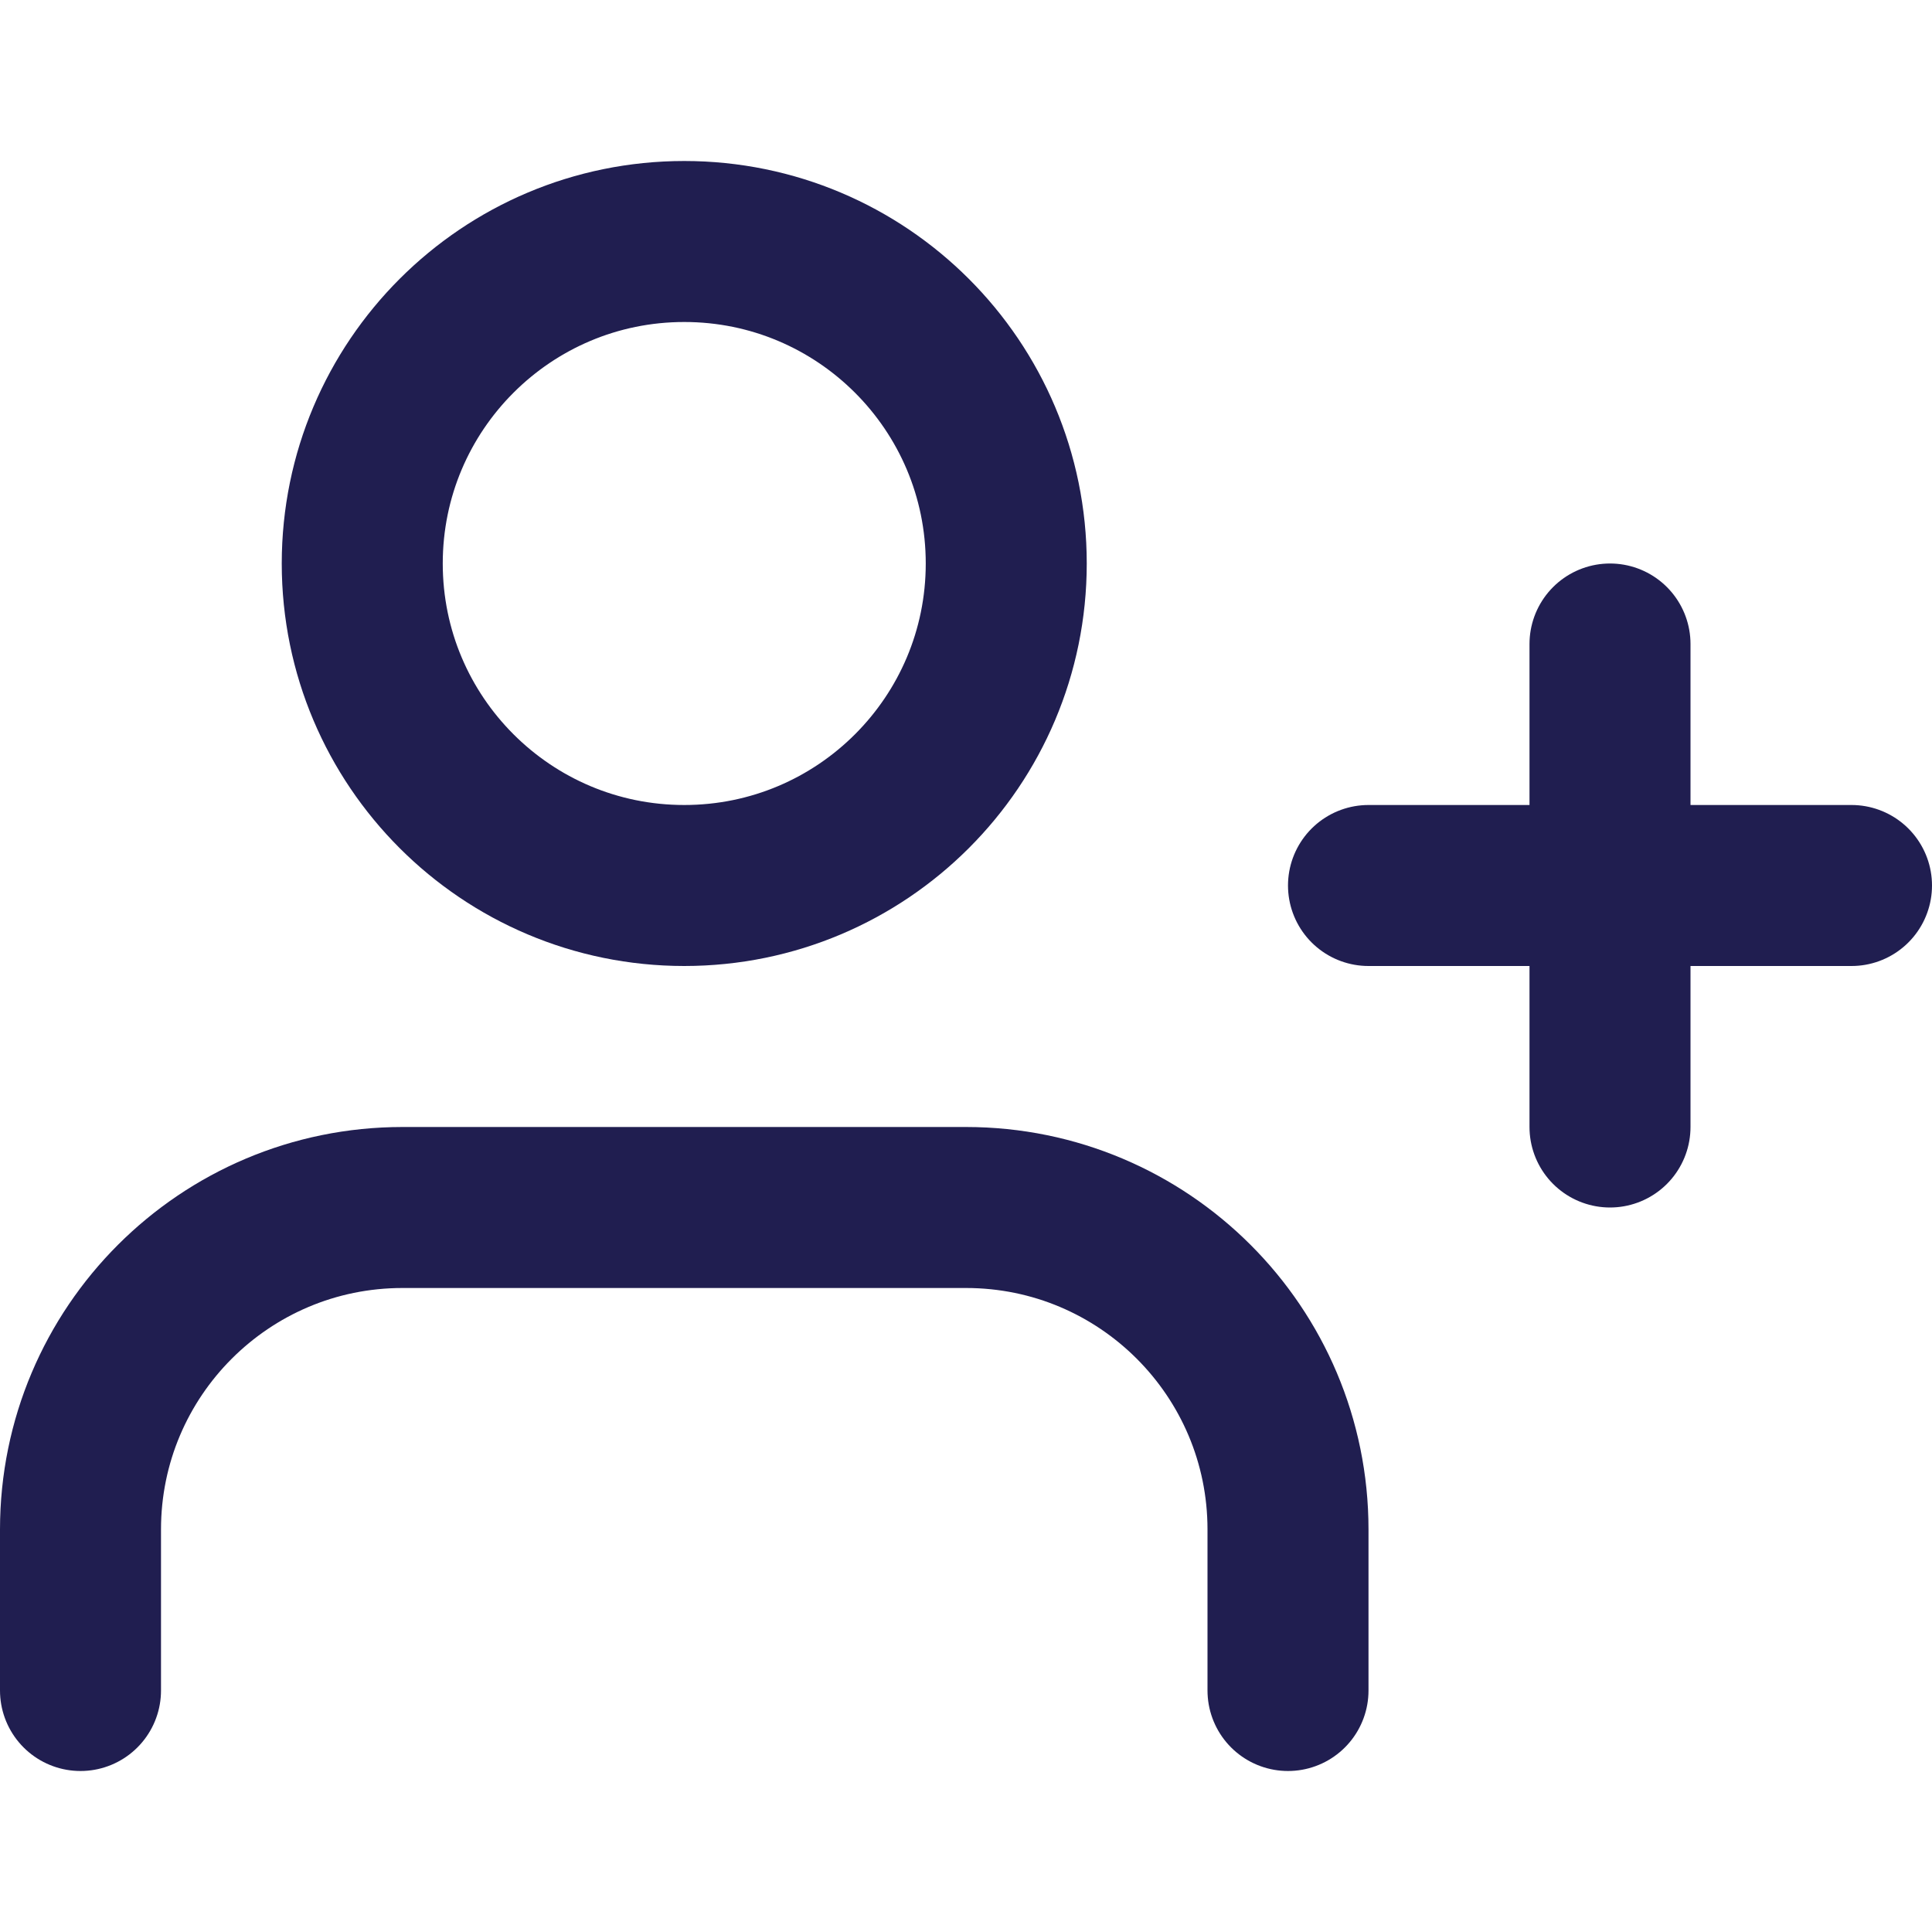
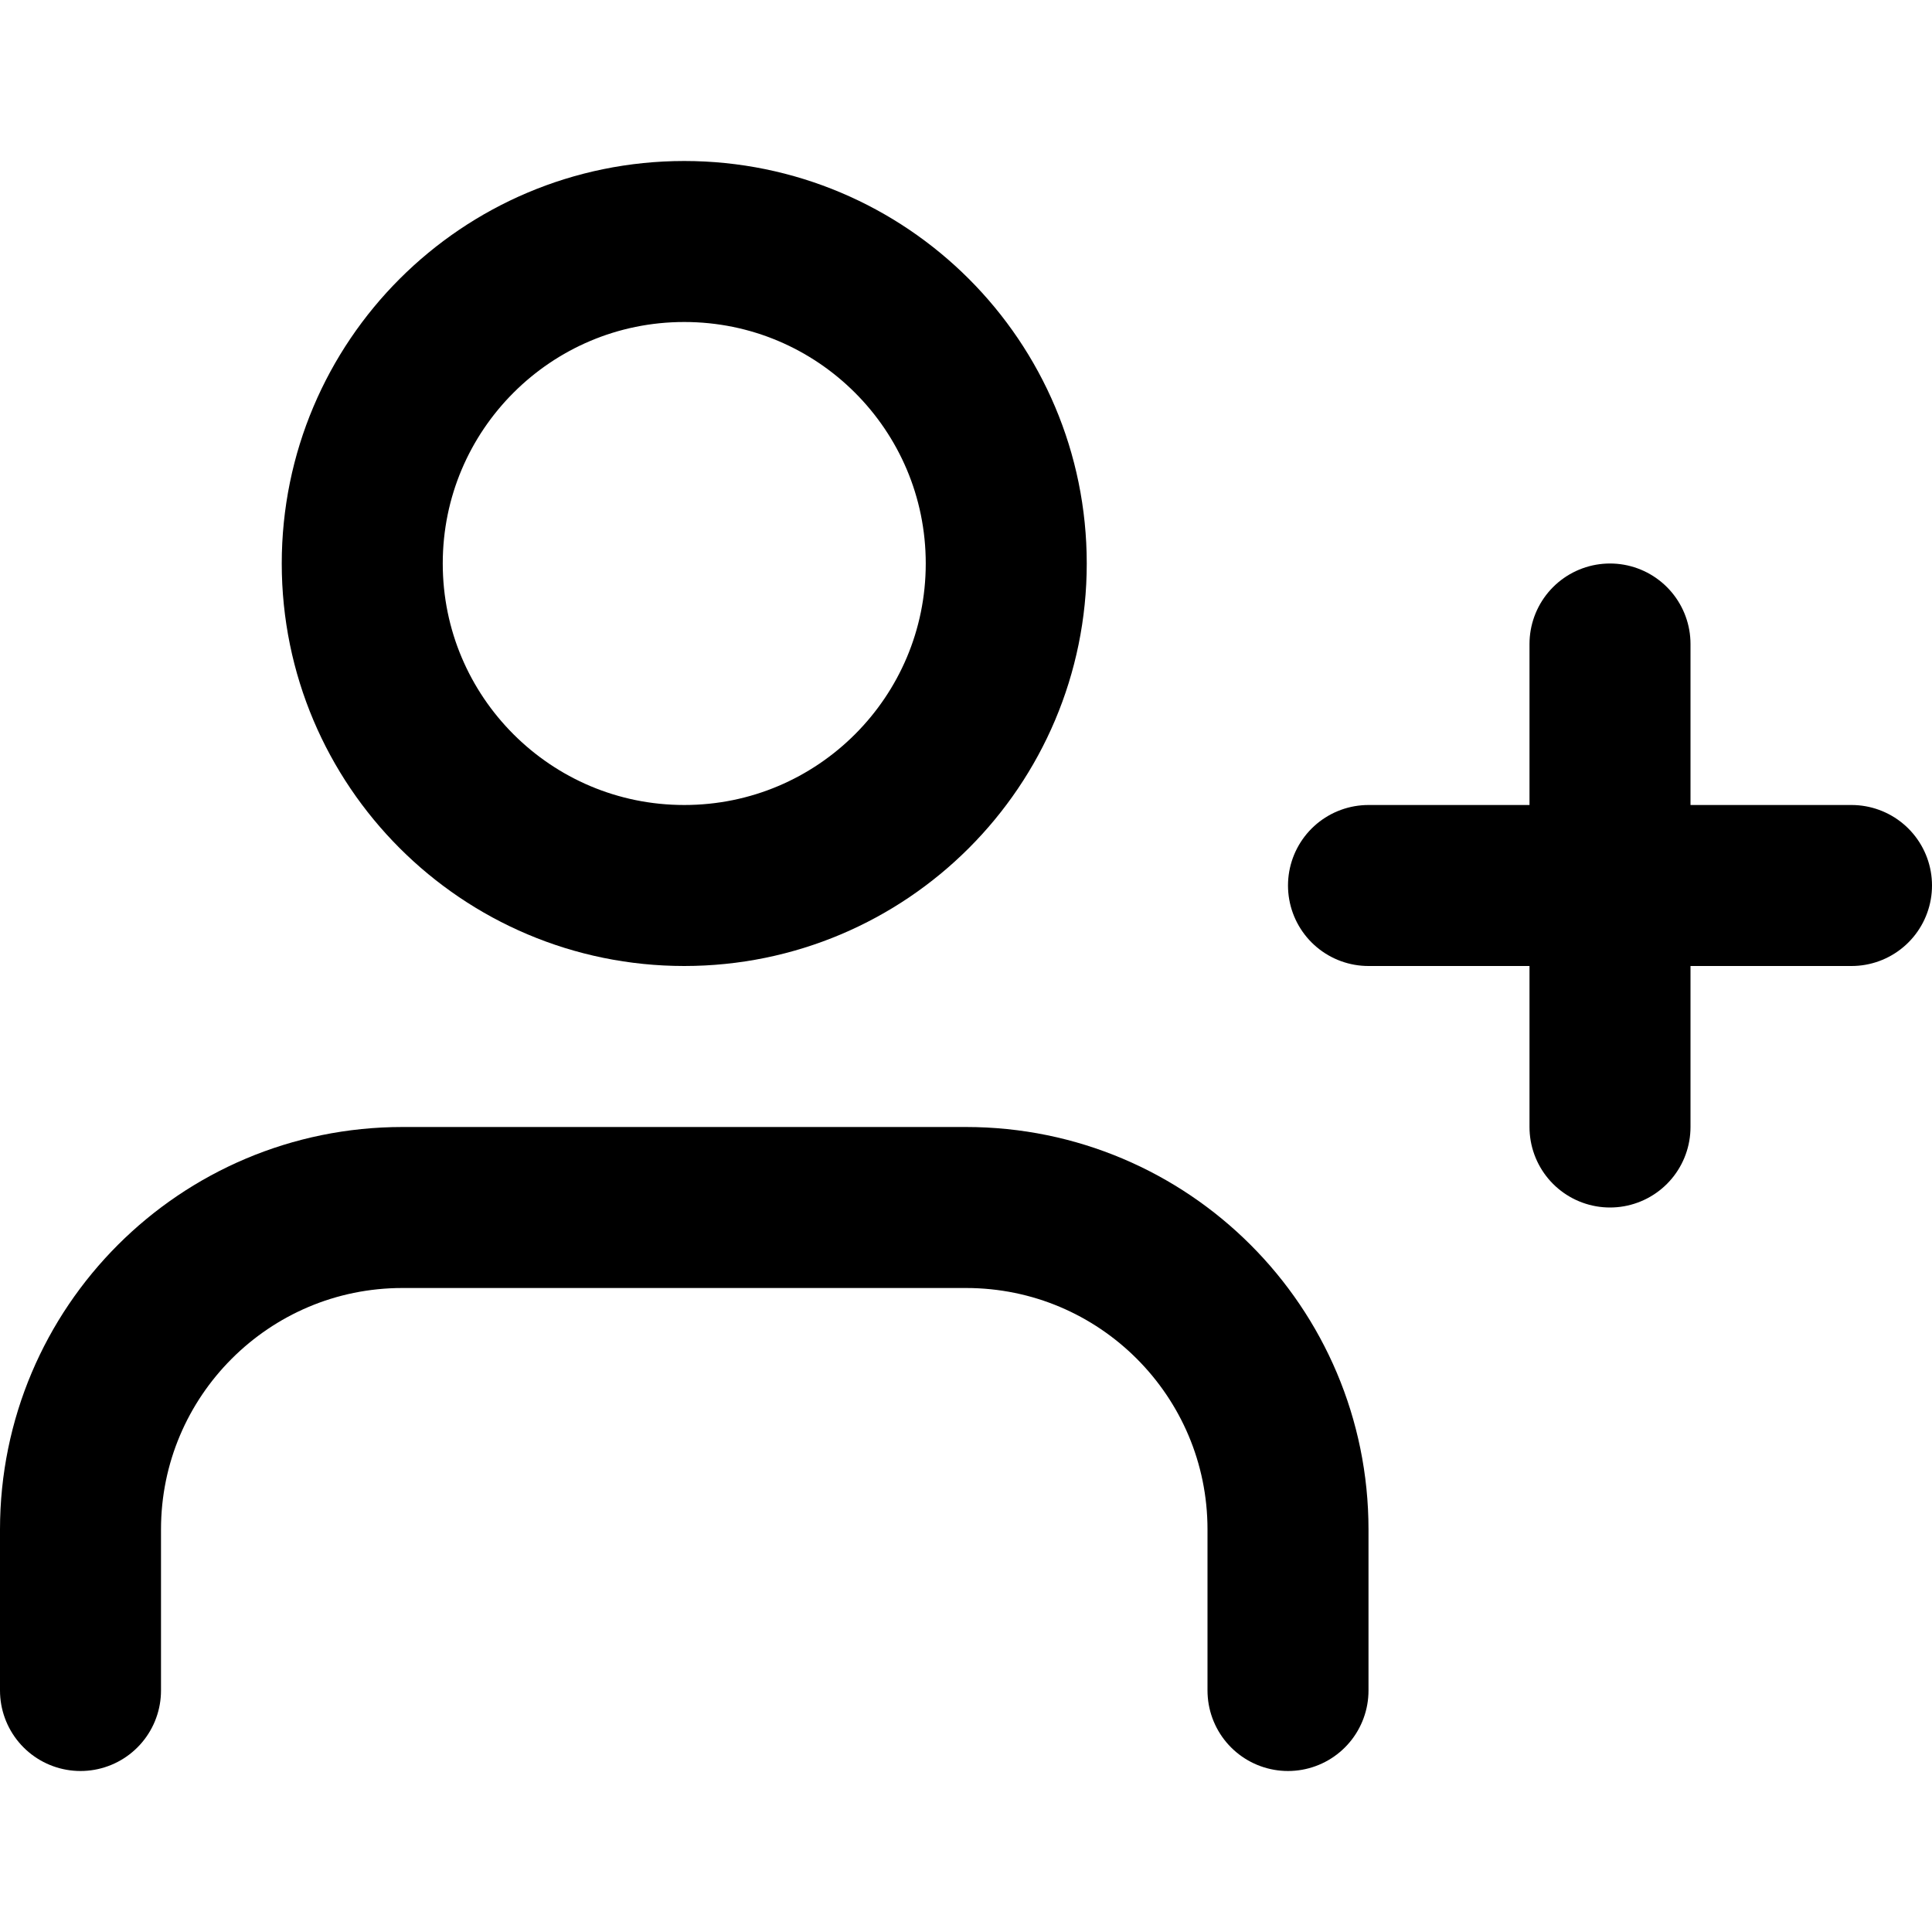
- <svg xmlns="http://www.w3.org/2000/svg" width="32" height="32" viewBox="0 0 24 24" fill="none" stroke="#201E50" stroke-width="2" stroke-linecap="round" stroke-linejoin="round" class="feather feather-user-plus">
+ <svg xmlns="http://www.w3.org/2000/svg" width="32" height="32" viewBox="0 0 24 24" fill="none" stroke="black" stroke-width="2" stroke-linecap="round" stroke-linejoin="round" class="feather feather-user-plus">
  <path d="M16 21v-2a4 4 0 0 0-4-4H5a4 4 0 0 0-4 4v2" />
  <circle cx="8.5" cy="7" r="4" />
  <line x1="20" y1="8" x2="20" y2="14" />
  <line x1="23" y1="11" x2="17" y2="11" />
</svg>
